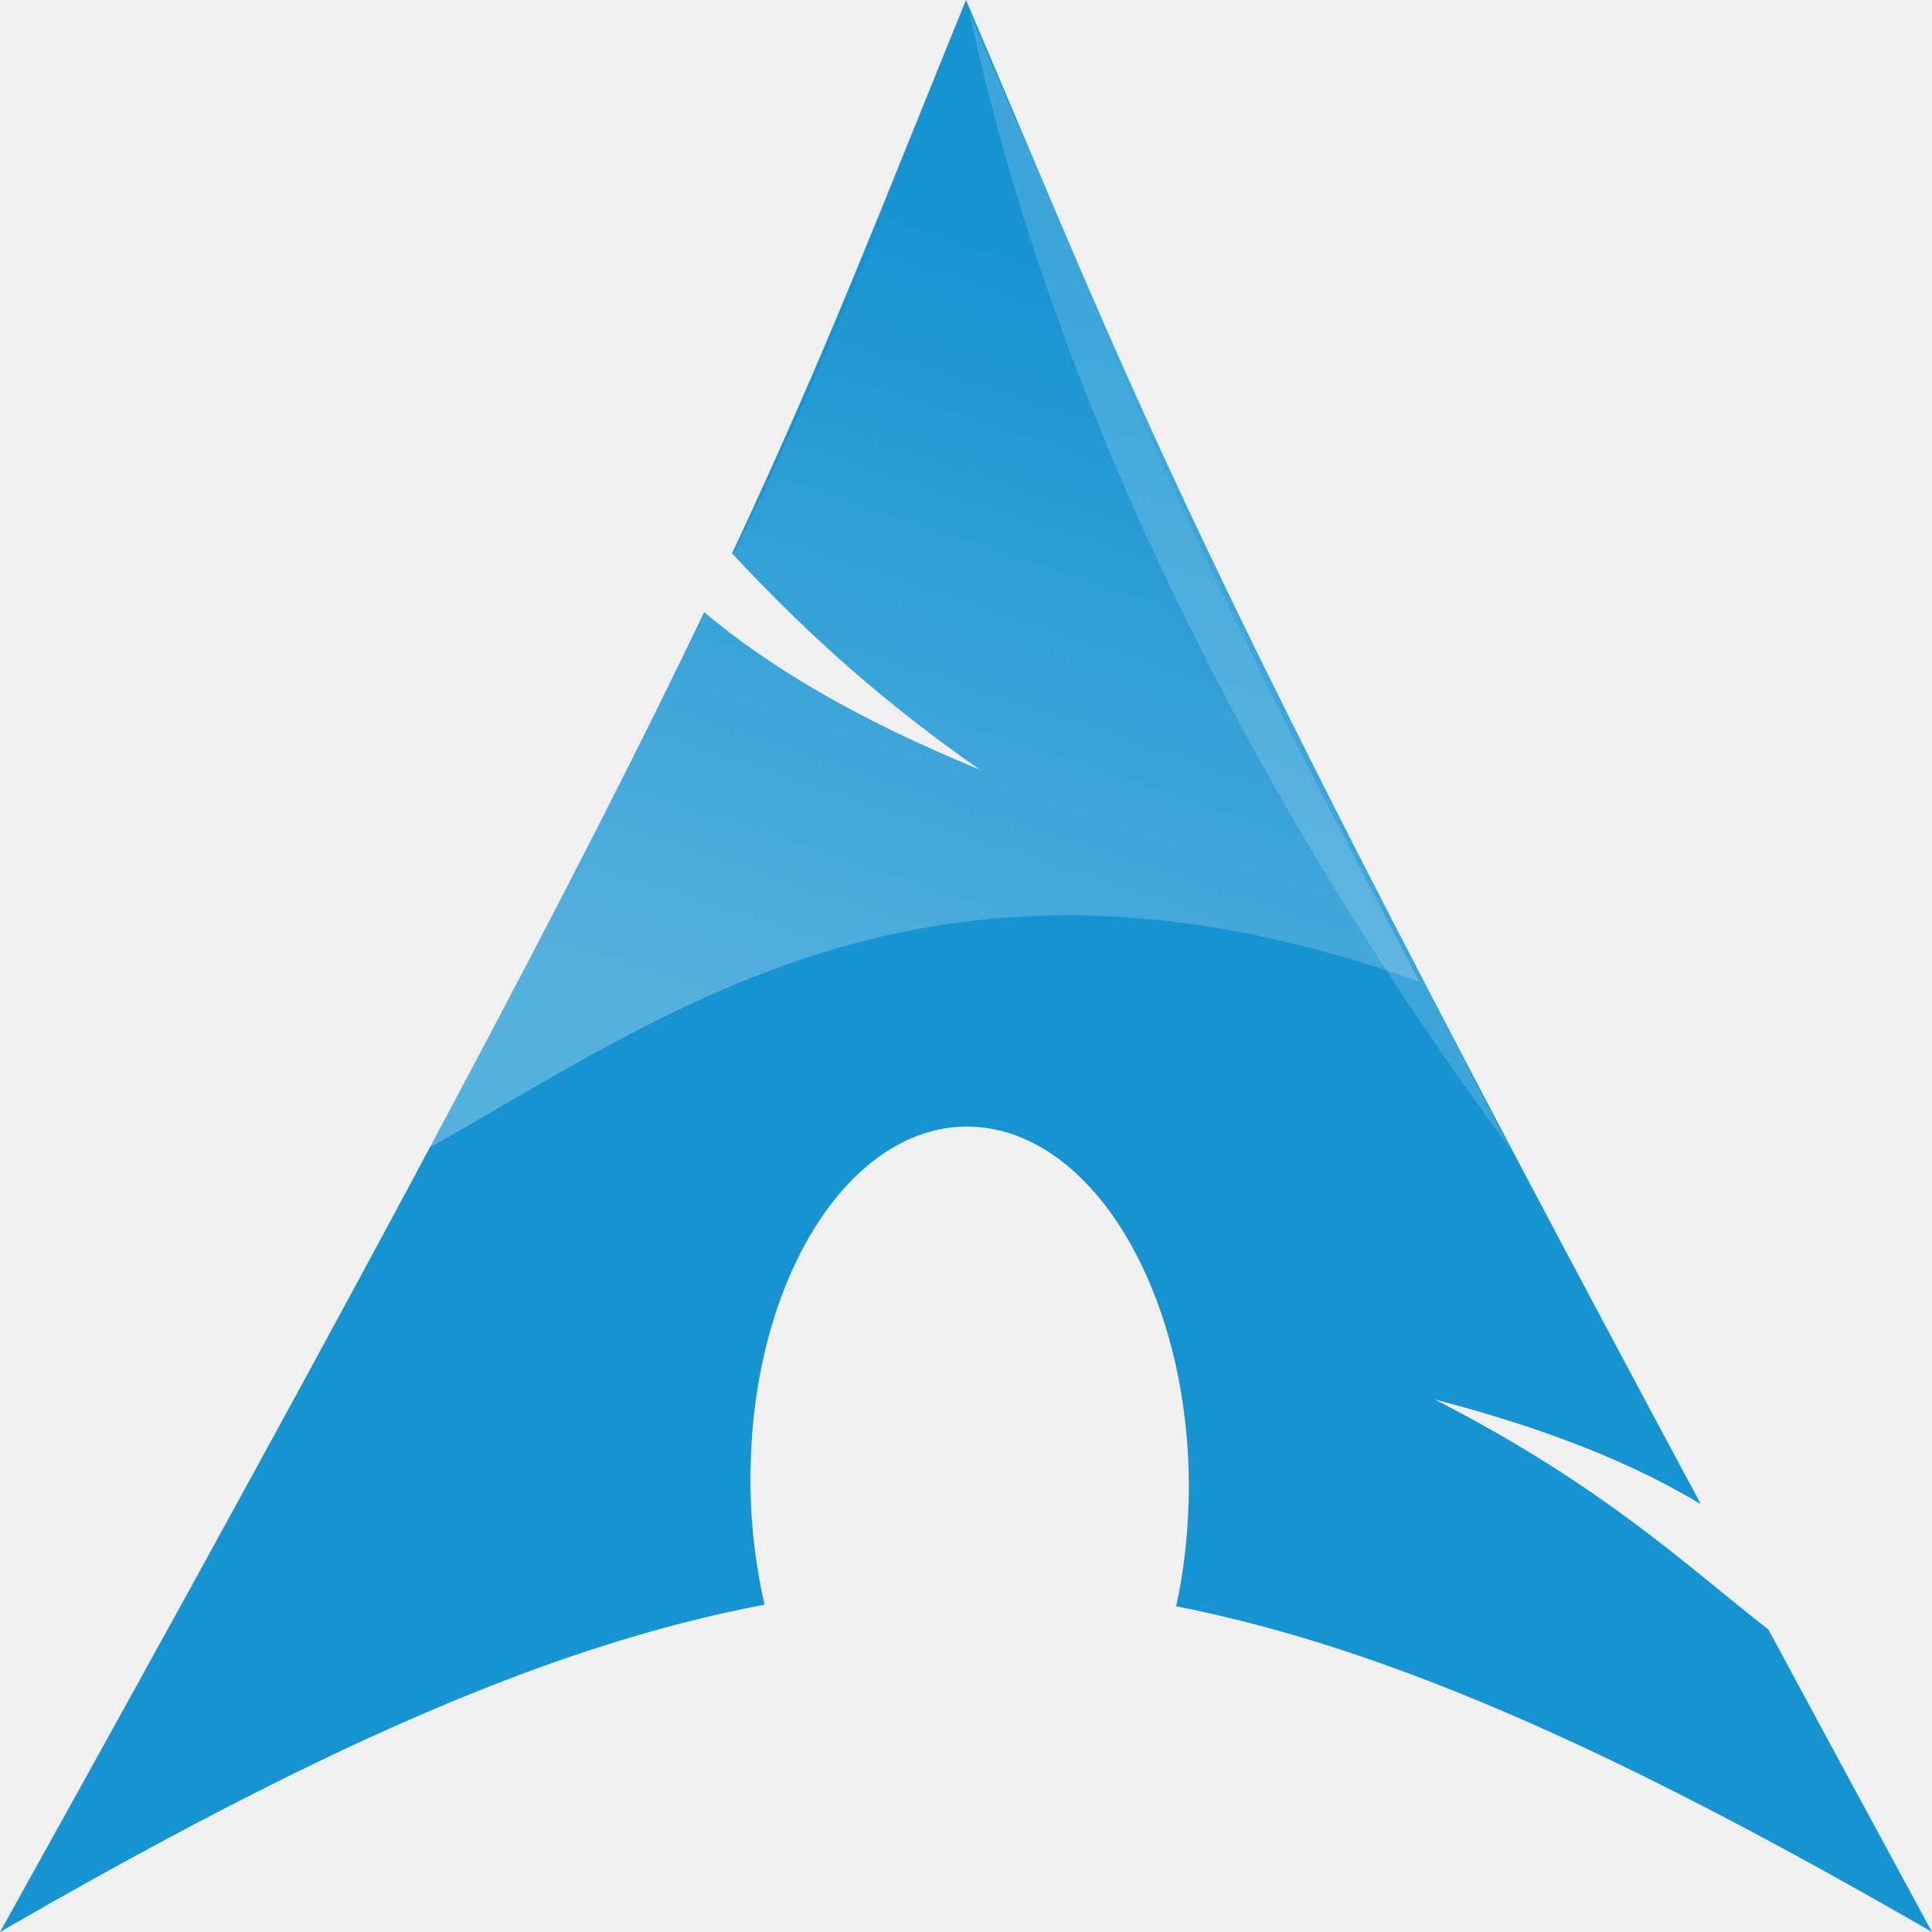
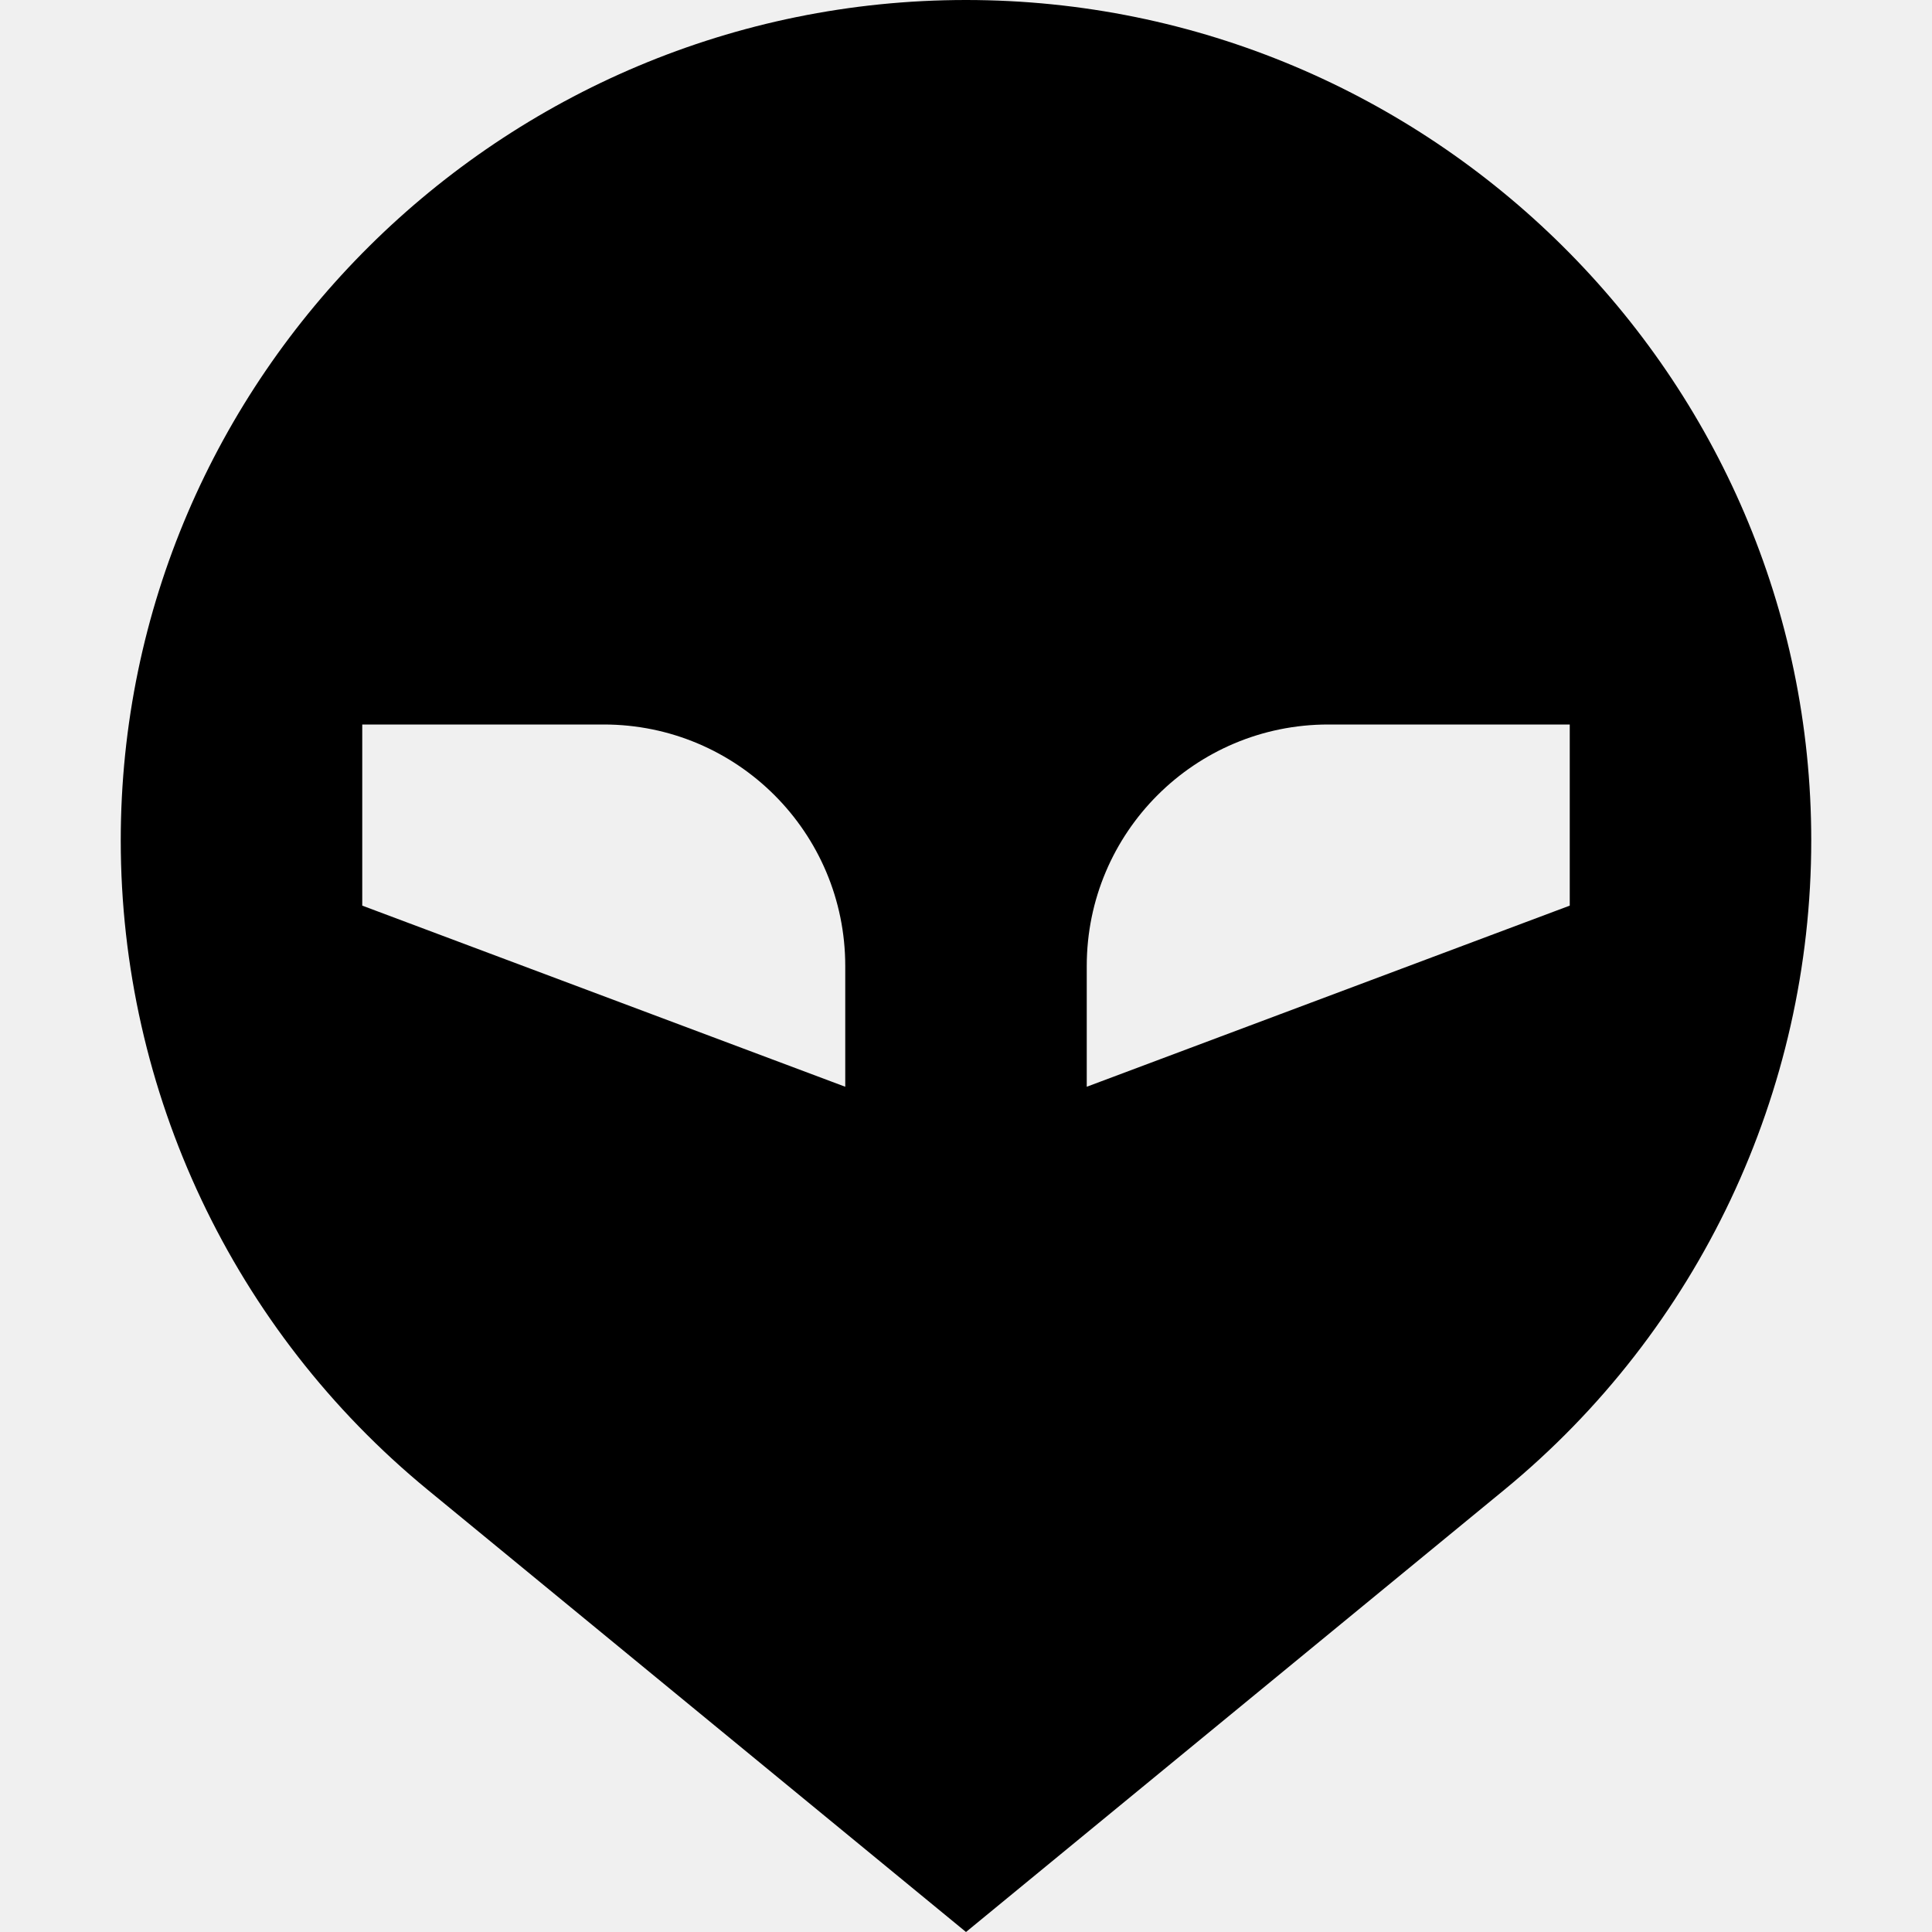
- <svg xmlns="http://www.w3.org/2000/svg" xmlns:xlink="http://www.w3.org/1999/xlink" width="256" height="256" version="1.0">
-   <defs>
-     <linearGradient xlink:href="#a" id="d" gradientUnits="userSpaceOnUse" gradientTransform="matrix(-.39377 0 0 .39375 978.3497 416.9815)" x1="541.335" y1="104.507" x2="606.912" y2="303.14" />
-     <linearGradient gradientUnits="userSpaceOnUse" id="a" y2="129.347" x2="112.499" y1="6.137" x1="112.499" gradientTransform="translate(287 -83)">
-       <stop offset="0" style="stop-color:#fff;stop-opacity:0" />
-       <stop offset="1" style="stop-color:#fff;stop-opacity:.275" />
-     </linearGradient>
-     <linearGradient id="b">
-       <stop style="stop-color:#00bdec" offset="0" />
-       <stop style="stop-color:#40bfde" offset="1" />
-     </linearGradient>
-     <linearGradient id="c">
-       <stop style="stop-color:#6e6e6e" offset="0" />
-       <stop style="stop-color:#4d4d4d" offset="1" />
-     </linearGradient>
-   </defs>
-   <path style="fill:#1793d1" d="M128 0c-11.395 27.937-18.313 46.237-31 73.344 7.779 8.245 17.338 17.812 32.844 28.656-16.67-6.86-28.034-13.729-36.531-20.875C77.076 115.005 51.622 163.246 0 256c40.563-23.418 72.008-37.862 101.312-43.375-1.254-5.404-1.924-11.278-1.875-17.375l.031-1.281c.644-25.994 14.169-45.982 30.188-44.625 16.018 1.357 28.488 23.537 27.844 49.531-.121 4.896-.691 9.601-1.656 13.969C184.833 218.517 215.982 232.897 256 256c-7.892-14.53-14.961-27.62-21.688-40.094-10.596-8.213-21.643-18.897-44.188-30.469 15.496 4.026 26.602 8.682 35.25 13.875C156.98 71.973 151.454 55.04 128 0z" transform="matrix(1 0 0 1 -.000002 4e-8)" />
-   <path style="fill:#fff;fill-opacity:.166" d="M818.226 548.553c-41.181-55.895-50.727-100.945-53.145-111.7 21.967 50.669 21.817 51.29 53.145 111.7z" transform="matrix(1.34737 0 0 1.34737 -902.4002 -586.9449)" />
-   <path style="fill:url(#d);fill-opacity:1" d="M765.098 436.435c-1.056 2.597-2.086 5.117-3.062 7.515-1.081 2.656-2.109 5.191-3.131 7.677-1.022 2.486-2.034 4.912-3.038 7.306-1.004 2.394-2.011 4.762-3.038 7.144-1.028 2.382-2.062 4.788-3.154 7.236-1.093 2.448-2.233 4.945-3.433 7.538-1.199 2.593-2.456 5.278-3.804 8.094-.187.39-.413.834-.603 1.229 5.755 6.096 12.841 13.15 24.283 21.152-12.34-5.078-20.765-10.158-27.067-15.447-.327.668-.614 1.264-.951 1.948-.444.9-.976 1.923-1.438 2.853-.81 1.66-1.656 3.366-2.528 5.126-.335.667-.629 1.243-.974 1.925-5.507 11.053-12.34 24.283-21.129 40.728 24.096-13.576 50.085-33.162 97.296-16.305-2.367-4.483-4.543-8.688-6.587-12.64-2.044-3.953-3.942-7.655-5.706-11.156-1.763-3.5-3.392-6.801-4.917-9.927-1.525-3.126-2.938-6.077-4.268-8.906-1.329-2.83-2.581-5.553-3.757-8.164-1.176-2.611-2.297-5.113-3.363-7.584-1.066-2.471-2.087-4.897-3.085-7.306-.998-2.409-1.973-4.812-2.946-7.236-.348-.866-.696-1.769-1.044-2.644-2.663-6.253-5.398-12.732-8.558-20.155z" transform="matrix(1.34737 0 0 1.34737 -902.4002 -586.9449)" />
+ <svg xmlns="http://www.w3.org/2000/svg" width="800px" height="800px" viewBox="0 0 16 16" fill="none">
+   <path fill-rule="evenodd" clip-rule="evenodd" d="M8 16L3.542 12.338C1.933 11.016 1 9.043 1 6.96C1 3.116 4.156 0 8 0C11.844 0 15 3.116 15 6.96C15 9.043 14.067 11.016 12.458 12.338L8 16ZM3 6H5C6.105 6 7 6.895 7 8V9L3 7.5V6ZM11 6C9.895 6 9 6.895 9 8V9L13 7.5V6H11Z" fill="#000000" />
</svg>
